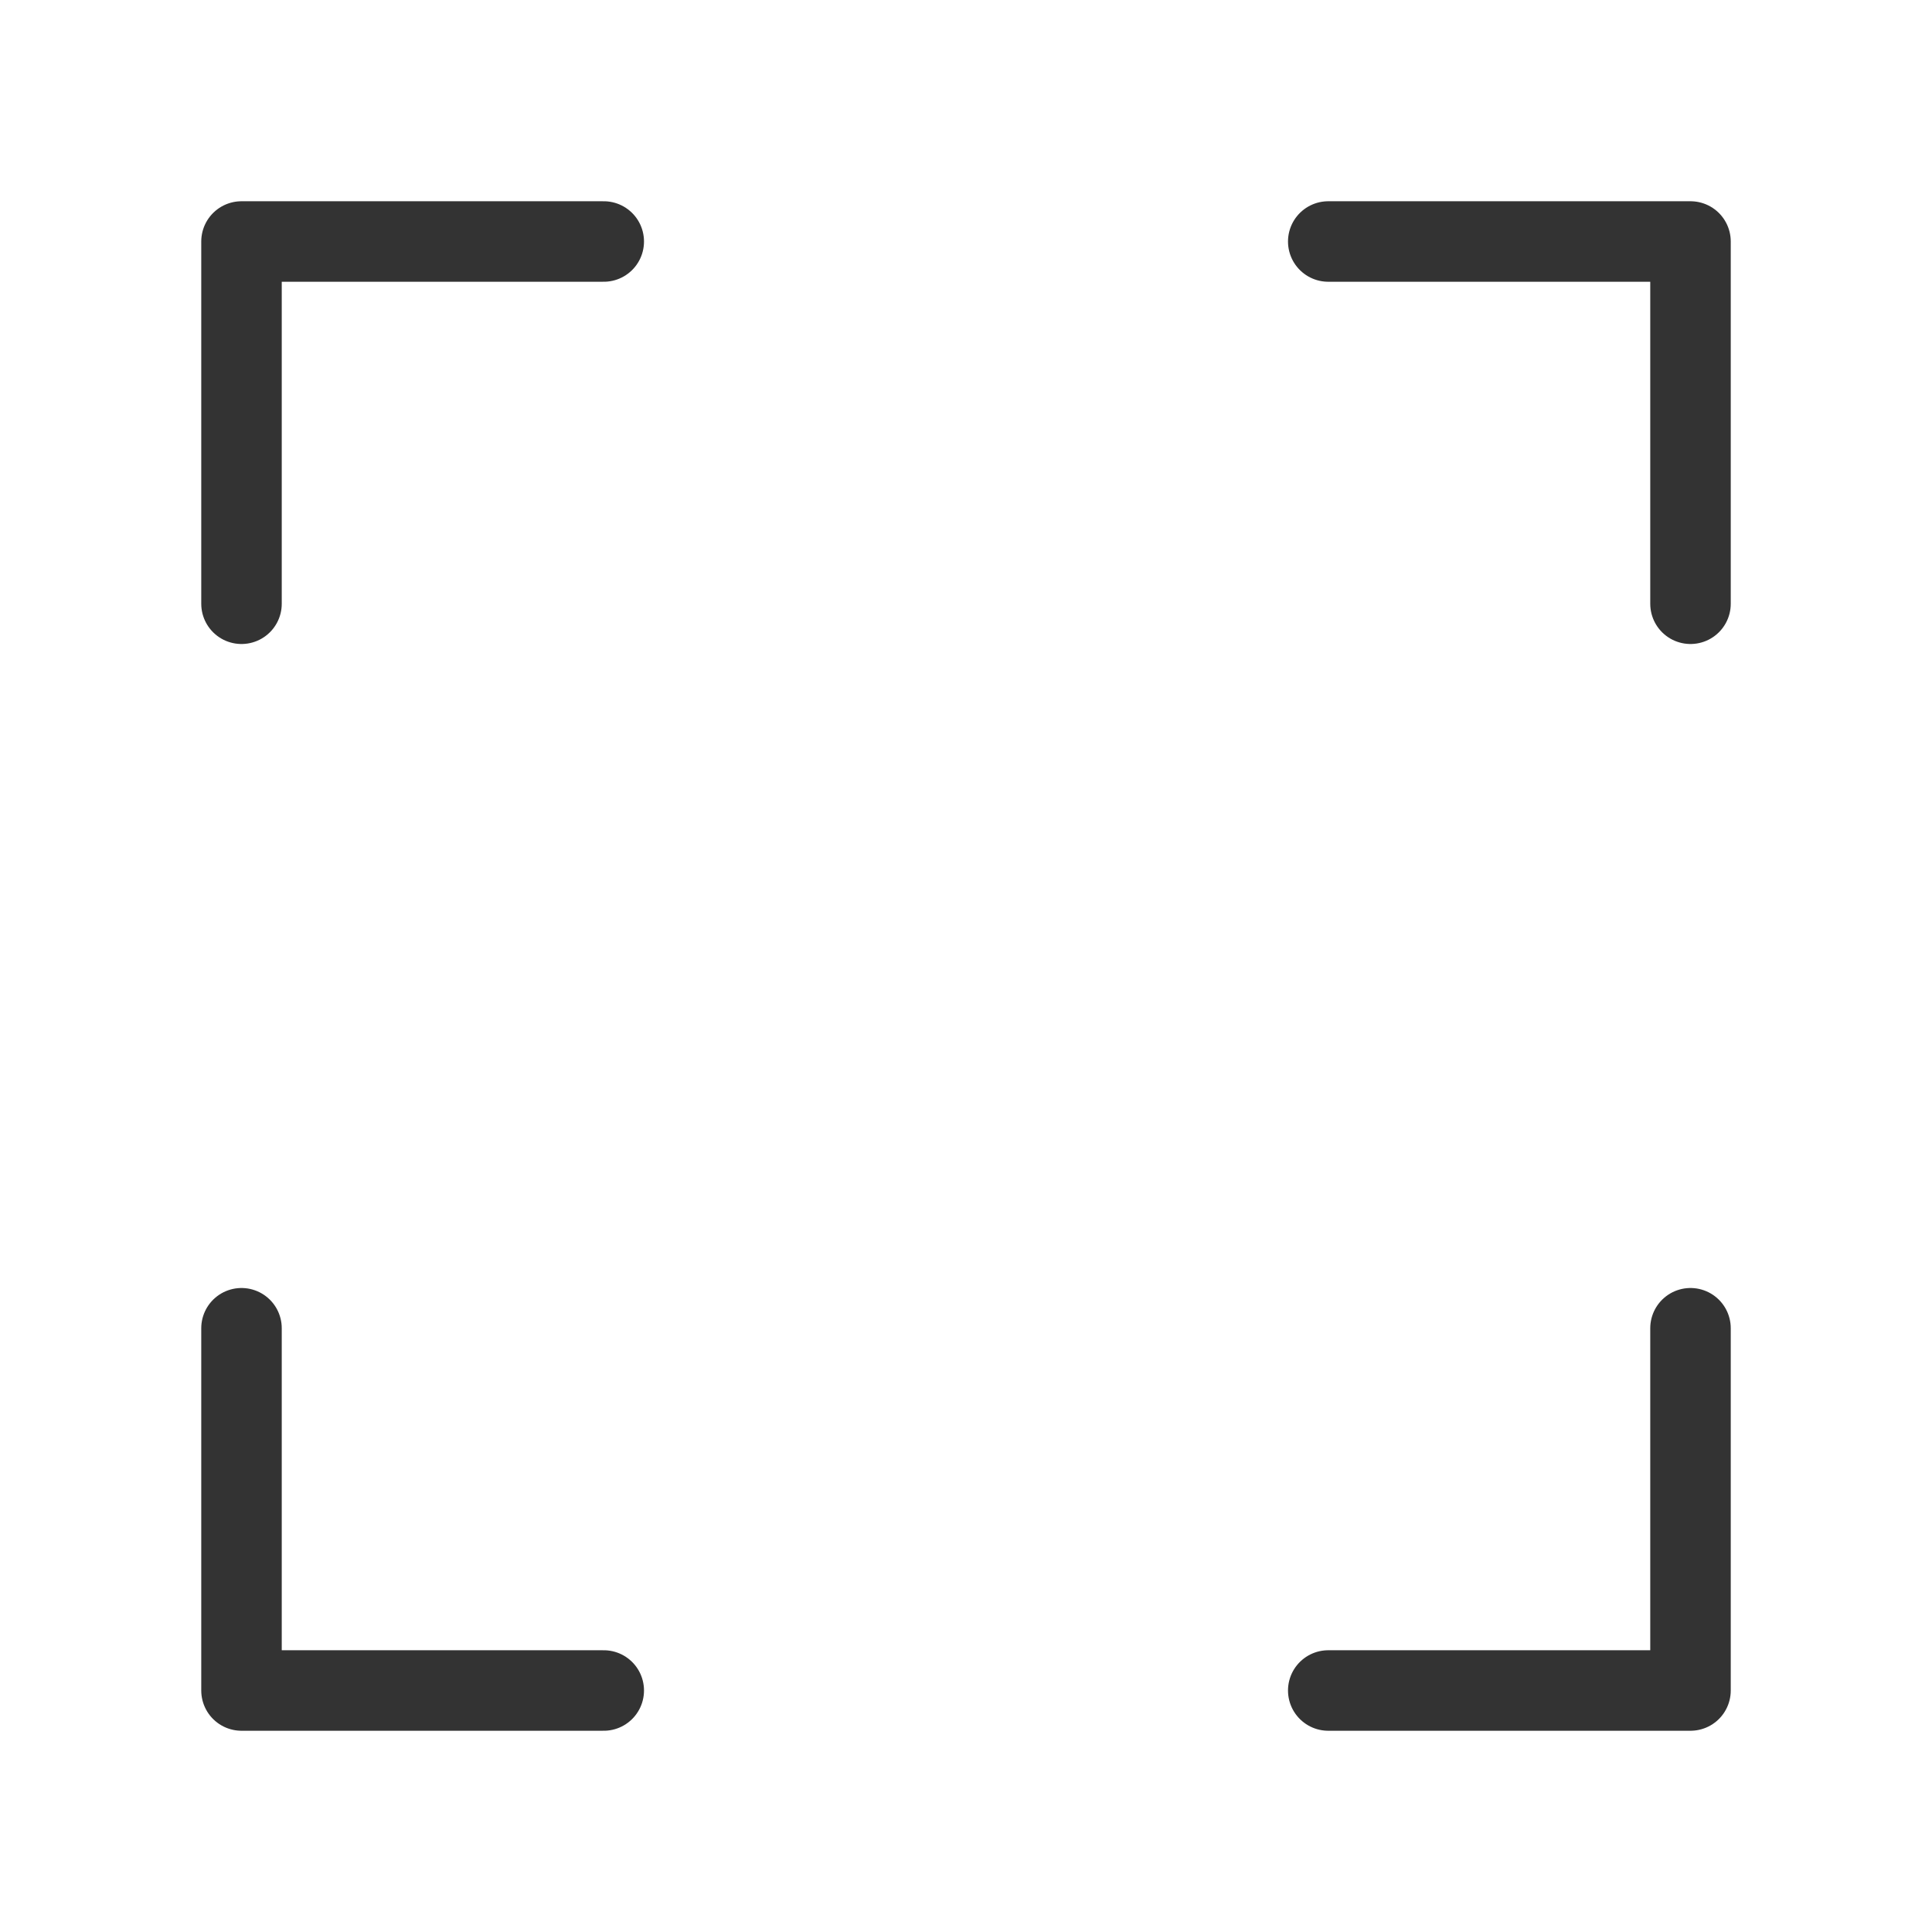
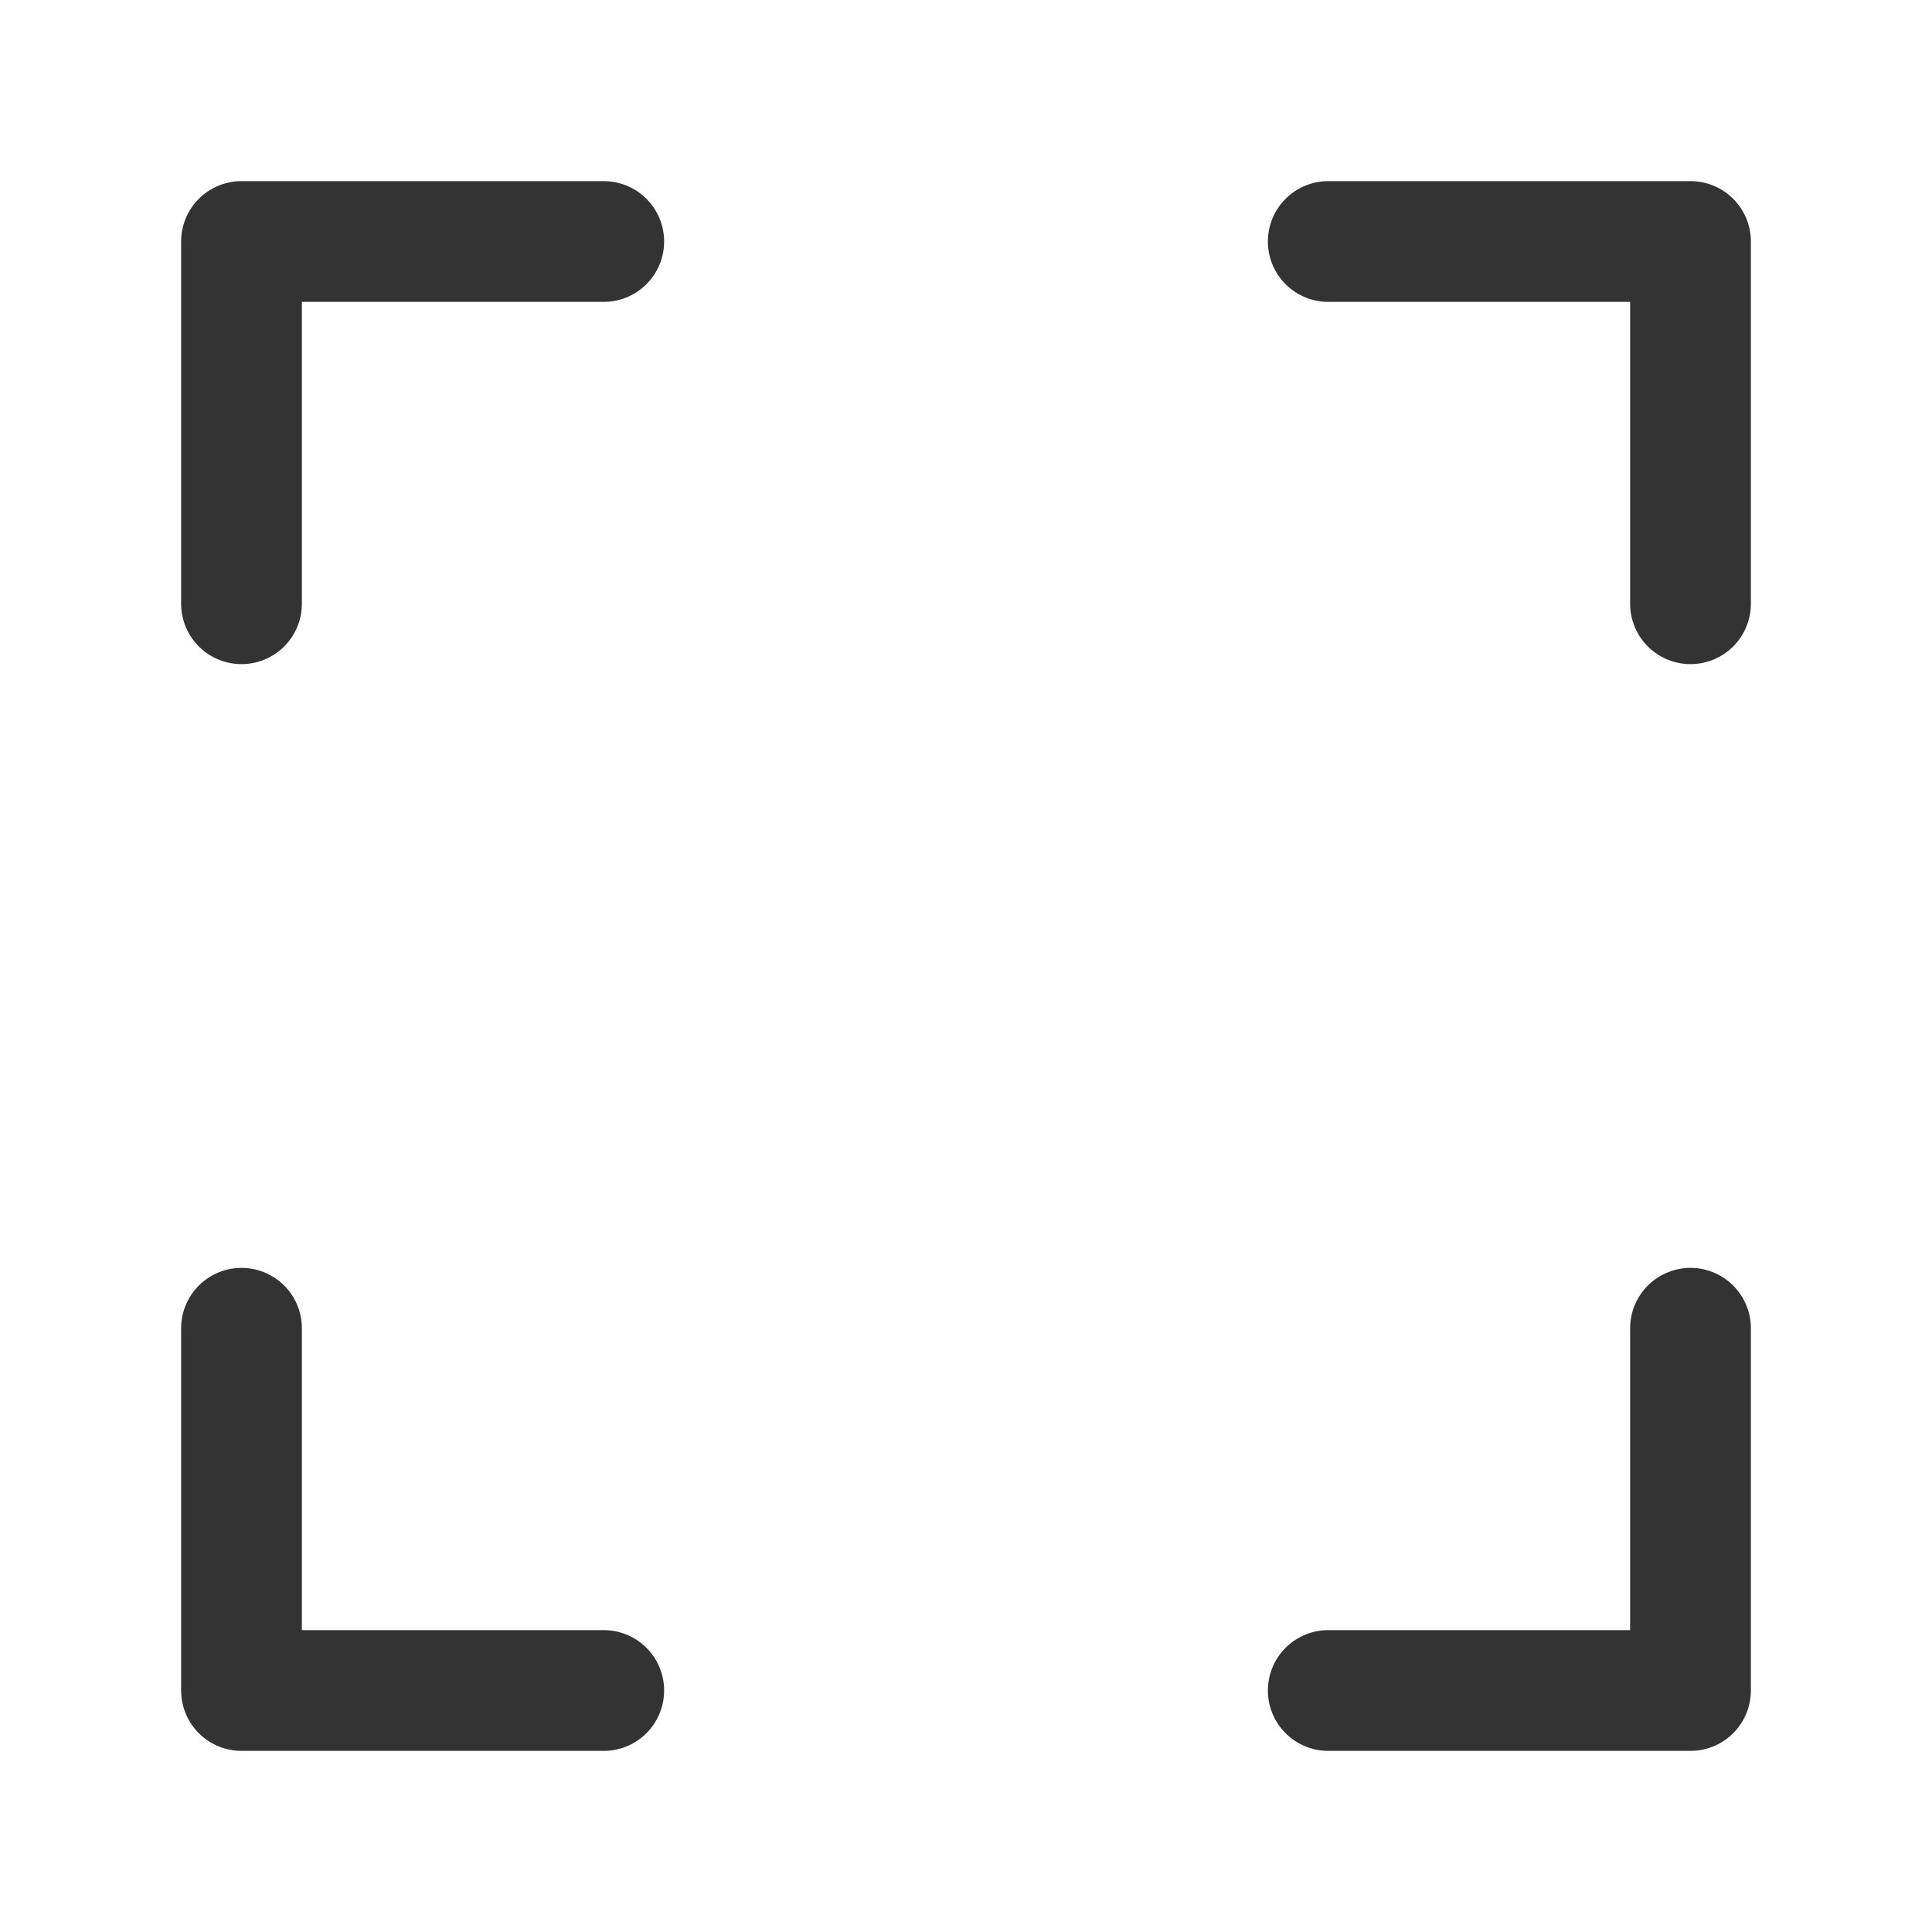
<svg xmlns="http://www.w3.org/2000/svg" width="16" height="16" viewBox="0 0 48 48" fill="none">
-   <path d="M33 6H42V15" stroke="#333" stroke-width="2" stroke-linecap="round" stroke-linejoin="round" />
-   <path d="M42 33V42H33" stroke="#333" stroke-width="2" stroke-linecap="round" stroke-linejoin="round" />
-   <path d="M15 42H6V33" stroke="#333" stroke-width="2" stroke-linecap="round" stroke-linejoin="round" />
-   <path d="M6 15V6H15" stroke="#333" stroke-width="2" stroke-linecap="round" stroke-linejoin="round" />
+   <path d="M33 6H42V15" stroke="#333" stroke-width="3" stroke-linecap="round" stroke-linejoin="round" />
+   <path d="M42 33V42H33" stroke="#333" stroke-width="3" stroke-linecap="round" stroke-linejoin="round" />
+   <path d="M15 42H6V33" stroke="#333" stroke-width="3" stroke-linecap="round" stroke-linejoin="round" />
+   <path d="M6 15V6H15" stroke="#333" stroke-width="3" stroke-linecap="round" stroke-linejoin="round" />
</svg>
